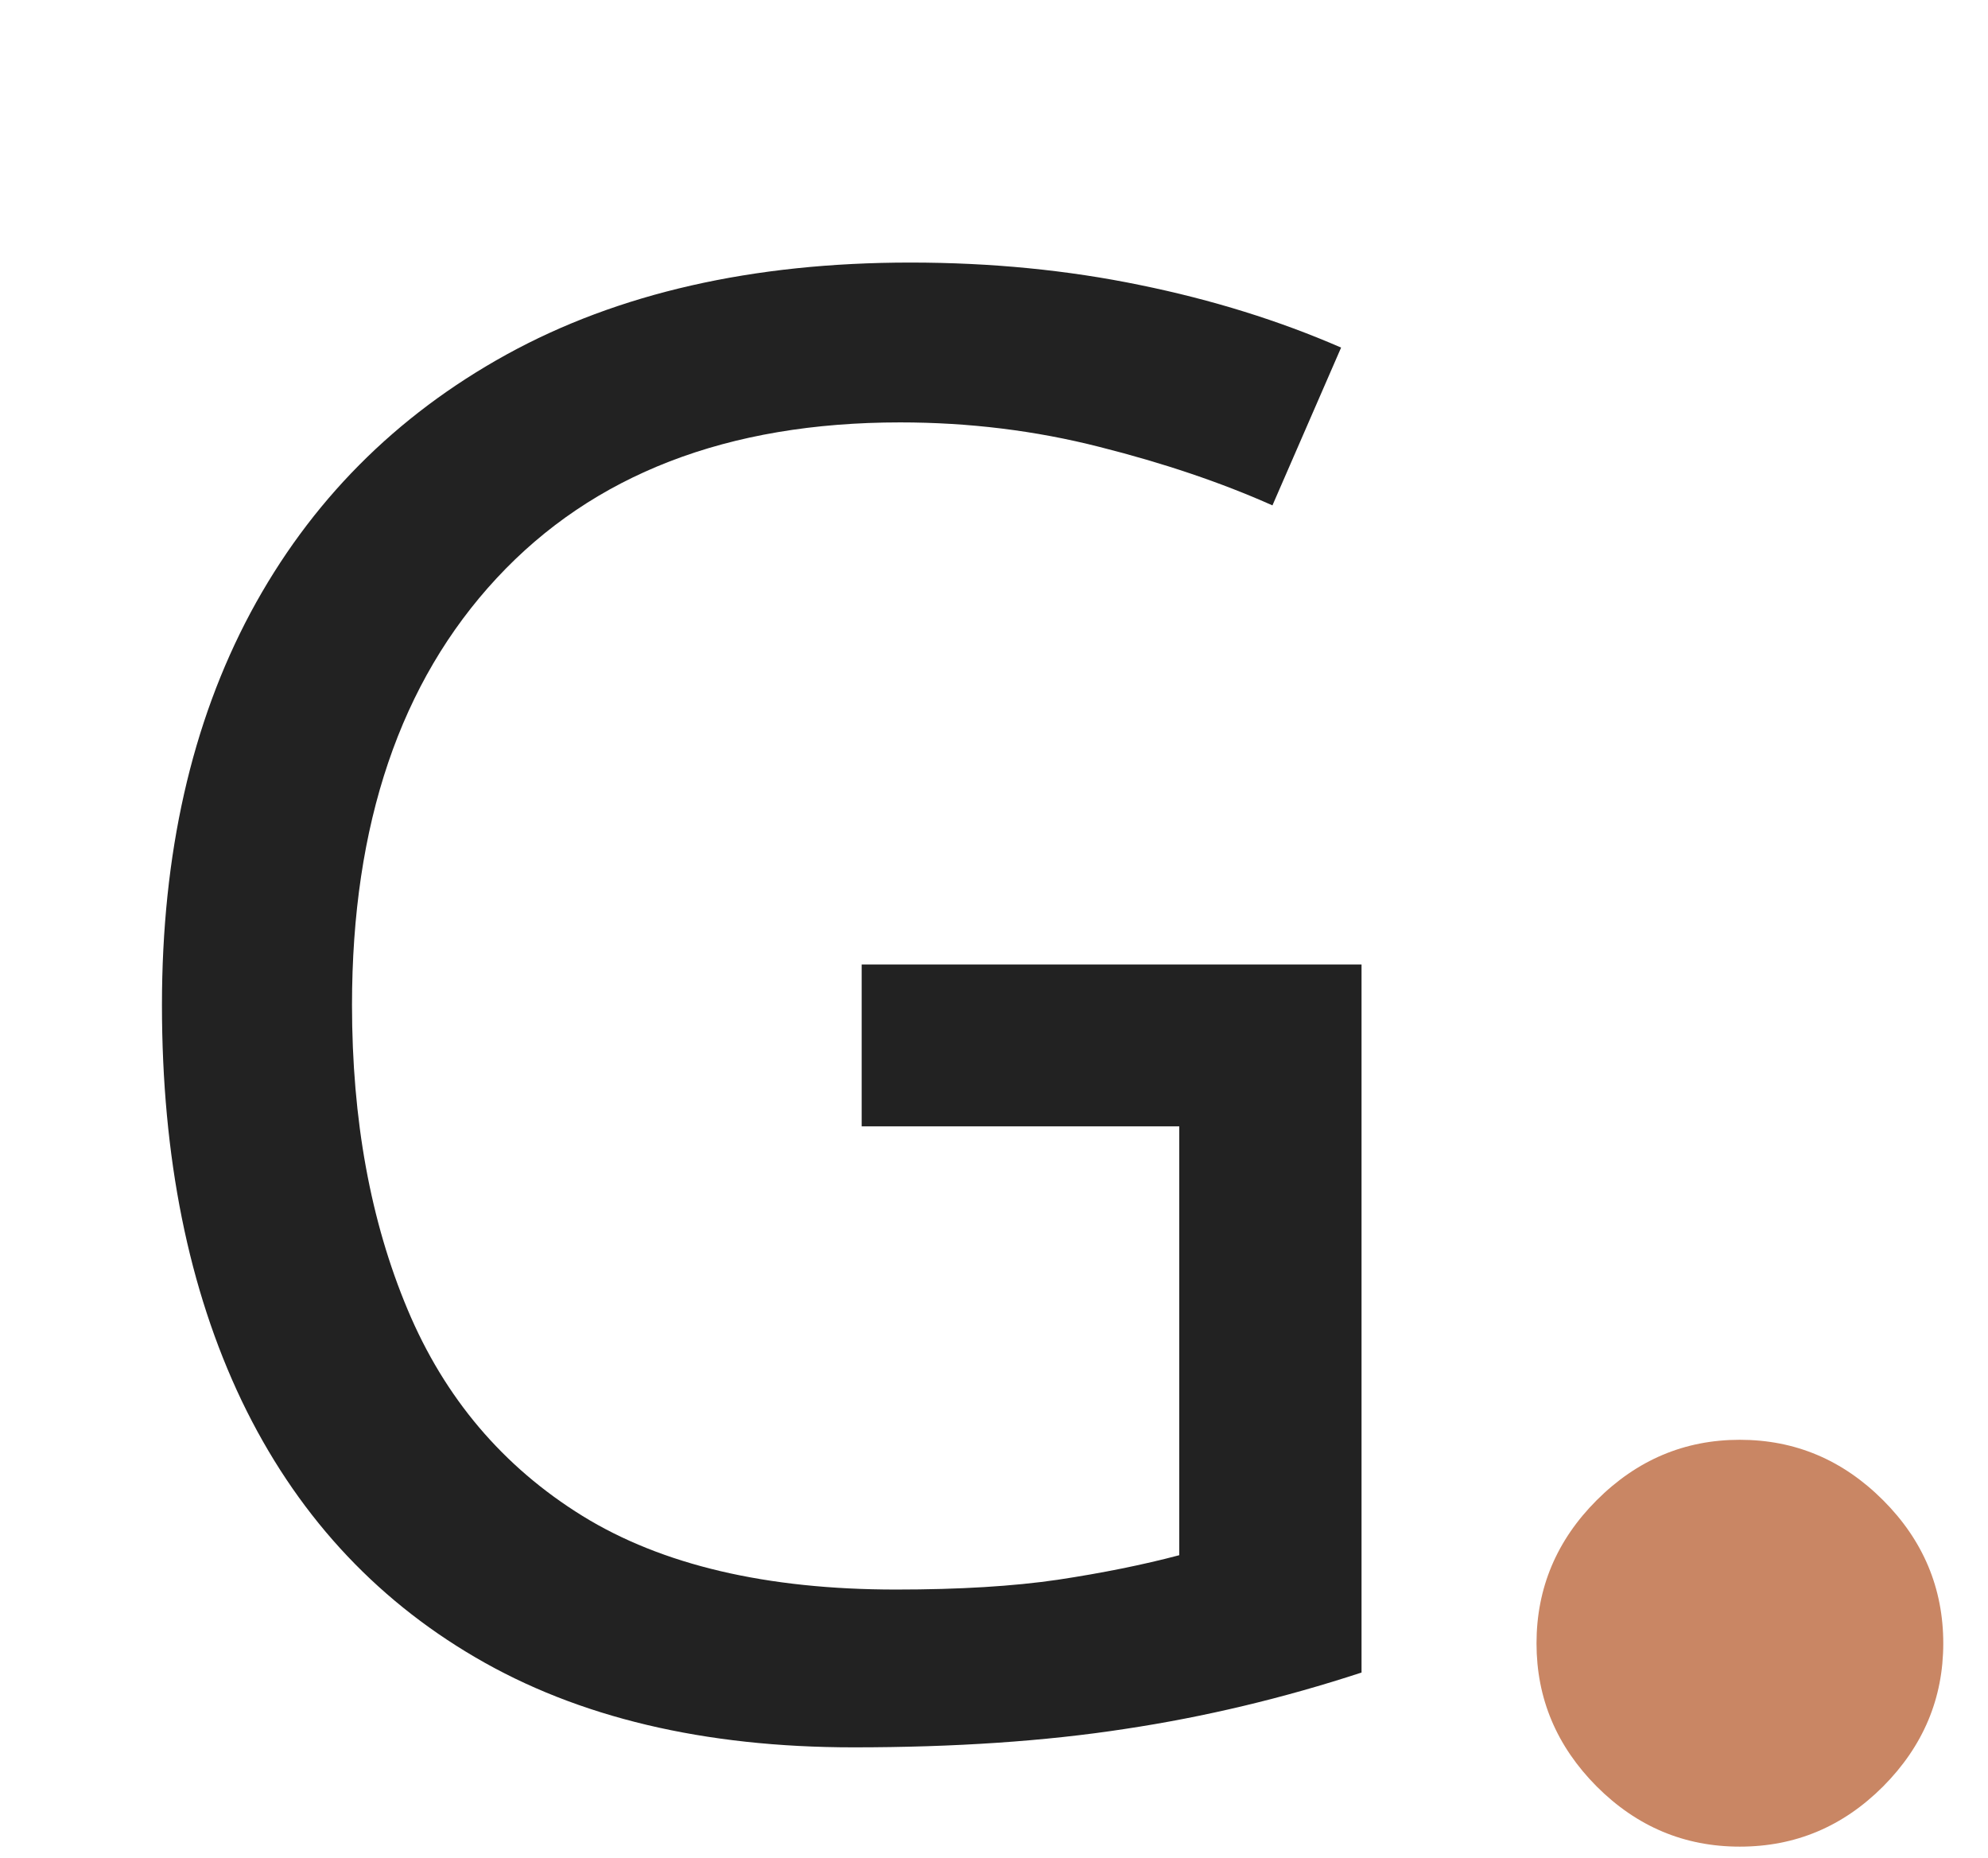
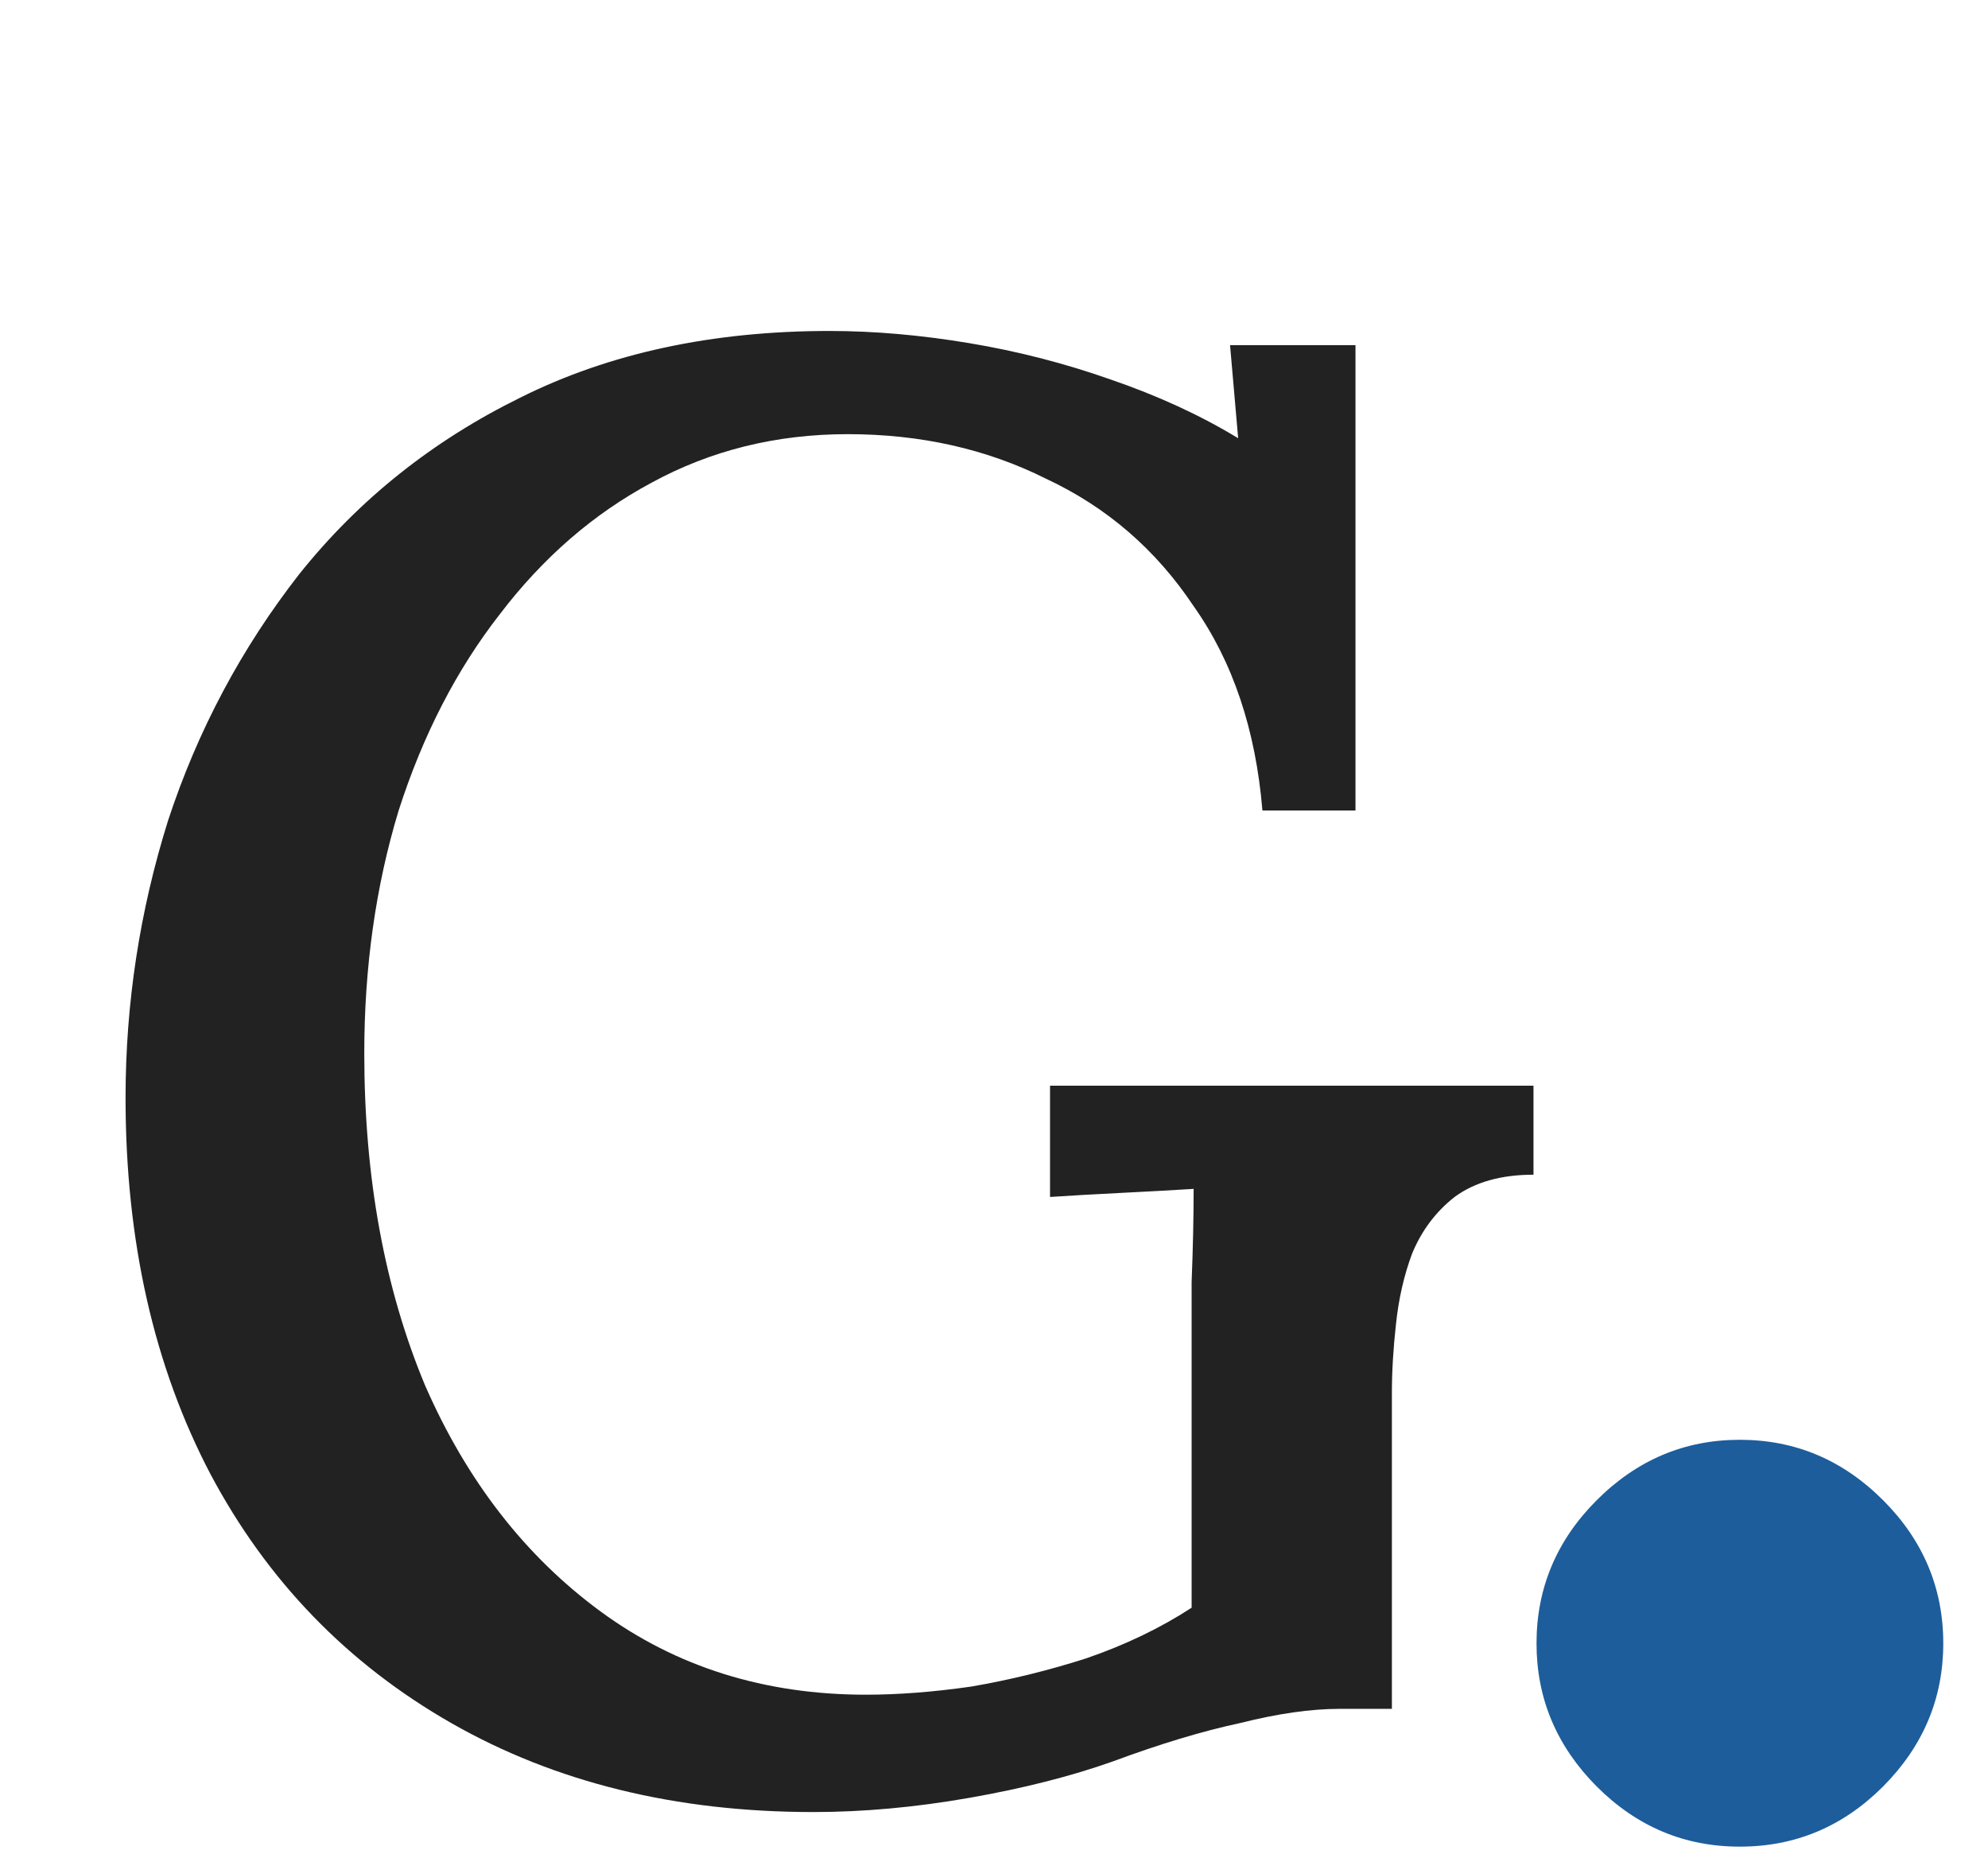
<svg xmlns="http://www.w3.org/2000/svg" width="76" height="71">
-   <path d="M58.74 62.81c0-2.11.77-3.94 2.3-5.47 1.54-1.54 3.36-2.31 5.47-2.31 2.12 0 3.94.77 5.48 2.31 1.53 1.53 2.3 3.36 2.3 5.47s-.77 3.93-2.3 5.47c-1.54 1.54-3.36 2.3-5.48 2.3-2.11 0-3.93-.76-5.47-2.3-1.53-1.54-2.3-3.36-2.3-5.47z" style="fill:#c98664" />
-   <text xml:space="preserve" x="1.474" y="66.021" style="font-style:normal;font-variant:normal;font-weight:500;font-stretch:normal;font-size:77.333px;font-family:Lora;-inkscape-font-specification:&quot;Lora Medium&quot;;fill:#222">
-     <tspan x="1.474" y="66.021" style="font-size:77.333px;white-space:pre">G</tspan>
-   </text>
+   <path d="M58.74 62.81c0-2.11.77-3.94 2.3-5.47 1.54-1.54 3.36-2.31 5.47-2.31 2.12 0 3.94.77 5.48 2.31 1.53 1.53 2.3 3.36 2.3 5.47s-.77 3.93-2.3 5.47c-1.54 1.54-3.36 2.3-5.48 2.3-2.11 0-3.93-.76-5.47-2.3-1.53-1.54-2.3-3.36-2.3-5.47z" style="fill:#1d5d9b" />
+   <g style="font-weight:500;font-size:77.333px;font-family:Lora;-inkscape-font-specification:&quot;Lora Medium&quot;;fill:#222">
+     <path d="M31.093 69.258q-7.888 0-13.843-3.402-5.955-3.403-9.203-9.512Q4.8 50.157 4.8 41.96q0-5.414 1.624-10.595 1.702-5.181 5.027-9.435 3.403-4.253 8.43-6.728 5.103-2.552 11.831-2.552 2.552 0 5.336.464 2.784.464 5.414 1.392 2.706.928 4.872 2.243l-.31-3.557h4.795v17.786h-3.557q-.387-4.64-2.63-7.81-2.165-3.248-5.645-4.872-3.403-1.702-7.579-1.702-4.098 0-7.501 1.856-3.325 1.779-5.8 5.027-2.475 3.17-3.867 7.501-1.314 4.331-1.314 9.28 0 7.115 2.32 12.683 2.397 5.49 6.728 8.661 4.33 3.171 10.13 3.171 1.856 0 4.022-.31 2.242-.386 4.408-1.082 2.242-.773 4.021-1.933V48.997q.077-1.933.077-3.557-1.237.077-2.784.154-1.546.078-2.706.155v-4.253h18.482v3.402q-1.856 0-3.016.851-1.082.85-1.624 2.165-.464 1.238-.618 2.707-.155 1.392-.155 2.63v12.063H51.2q-1.625 0-3.79.542-2.165.464-4.872 1.469-2.397.85-5.49 1.392-3.094.541-5.955.541z" aria-label="G" style="white-space:pre" />
+   </g>
</svg>
